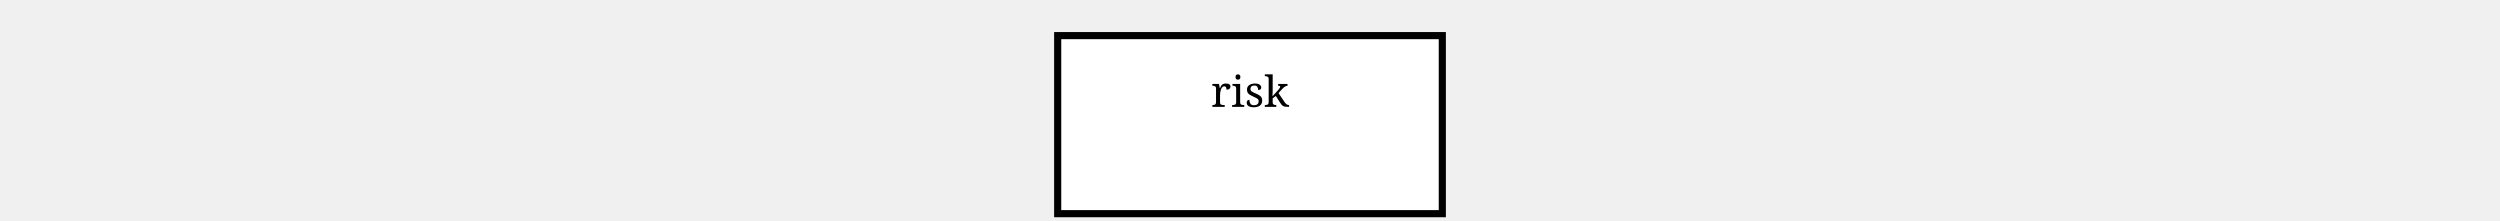
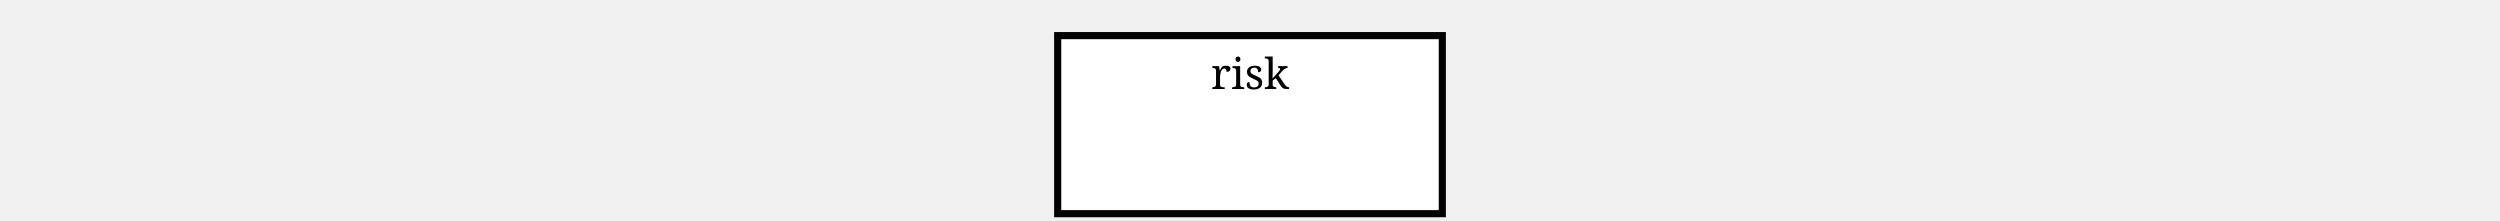
<svg xmlns="http://www.w3.org/2000/svg" xmlns:xlink="http://www.w3.org/1999/xlink" version="1.1" viewBox="0 0 702 62" aria-labelledby="title desc" role="img">
  <g>
    <a xlink:href="risk.svg" role="link">
      <rect x="297" y="10" width="108" height="50" fill="white" stroke="black" stroke-width="2" />
-       <text x="351" y="30" text-anchor="middle" font-family="Cambria" font-size="12" fill="black">
-         <tspan x="351" y="30" text-anchor="middle">risk</tspan>
+       <text x="351" y="25" text-anchor="middle" font-family="Cambria" font-size="12" fill="black">
+         <tspan x="351" y="25" text-anchor="middle">risk</tspan>
      </text>
    </a>
  </g>
</svg>
